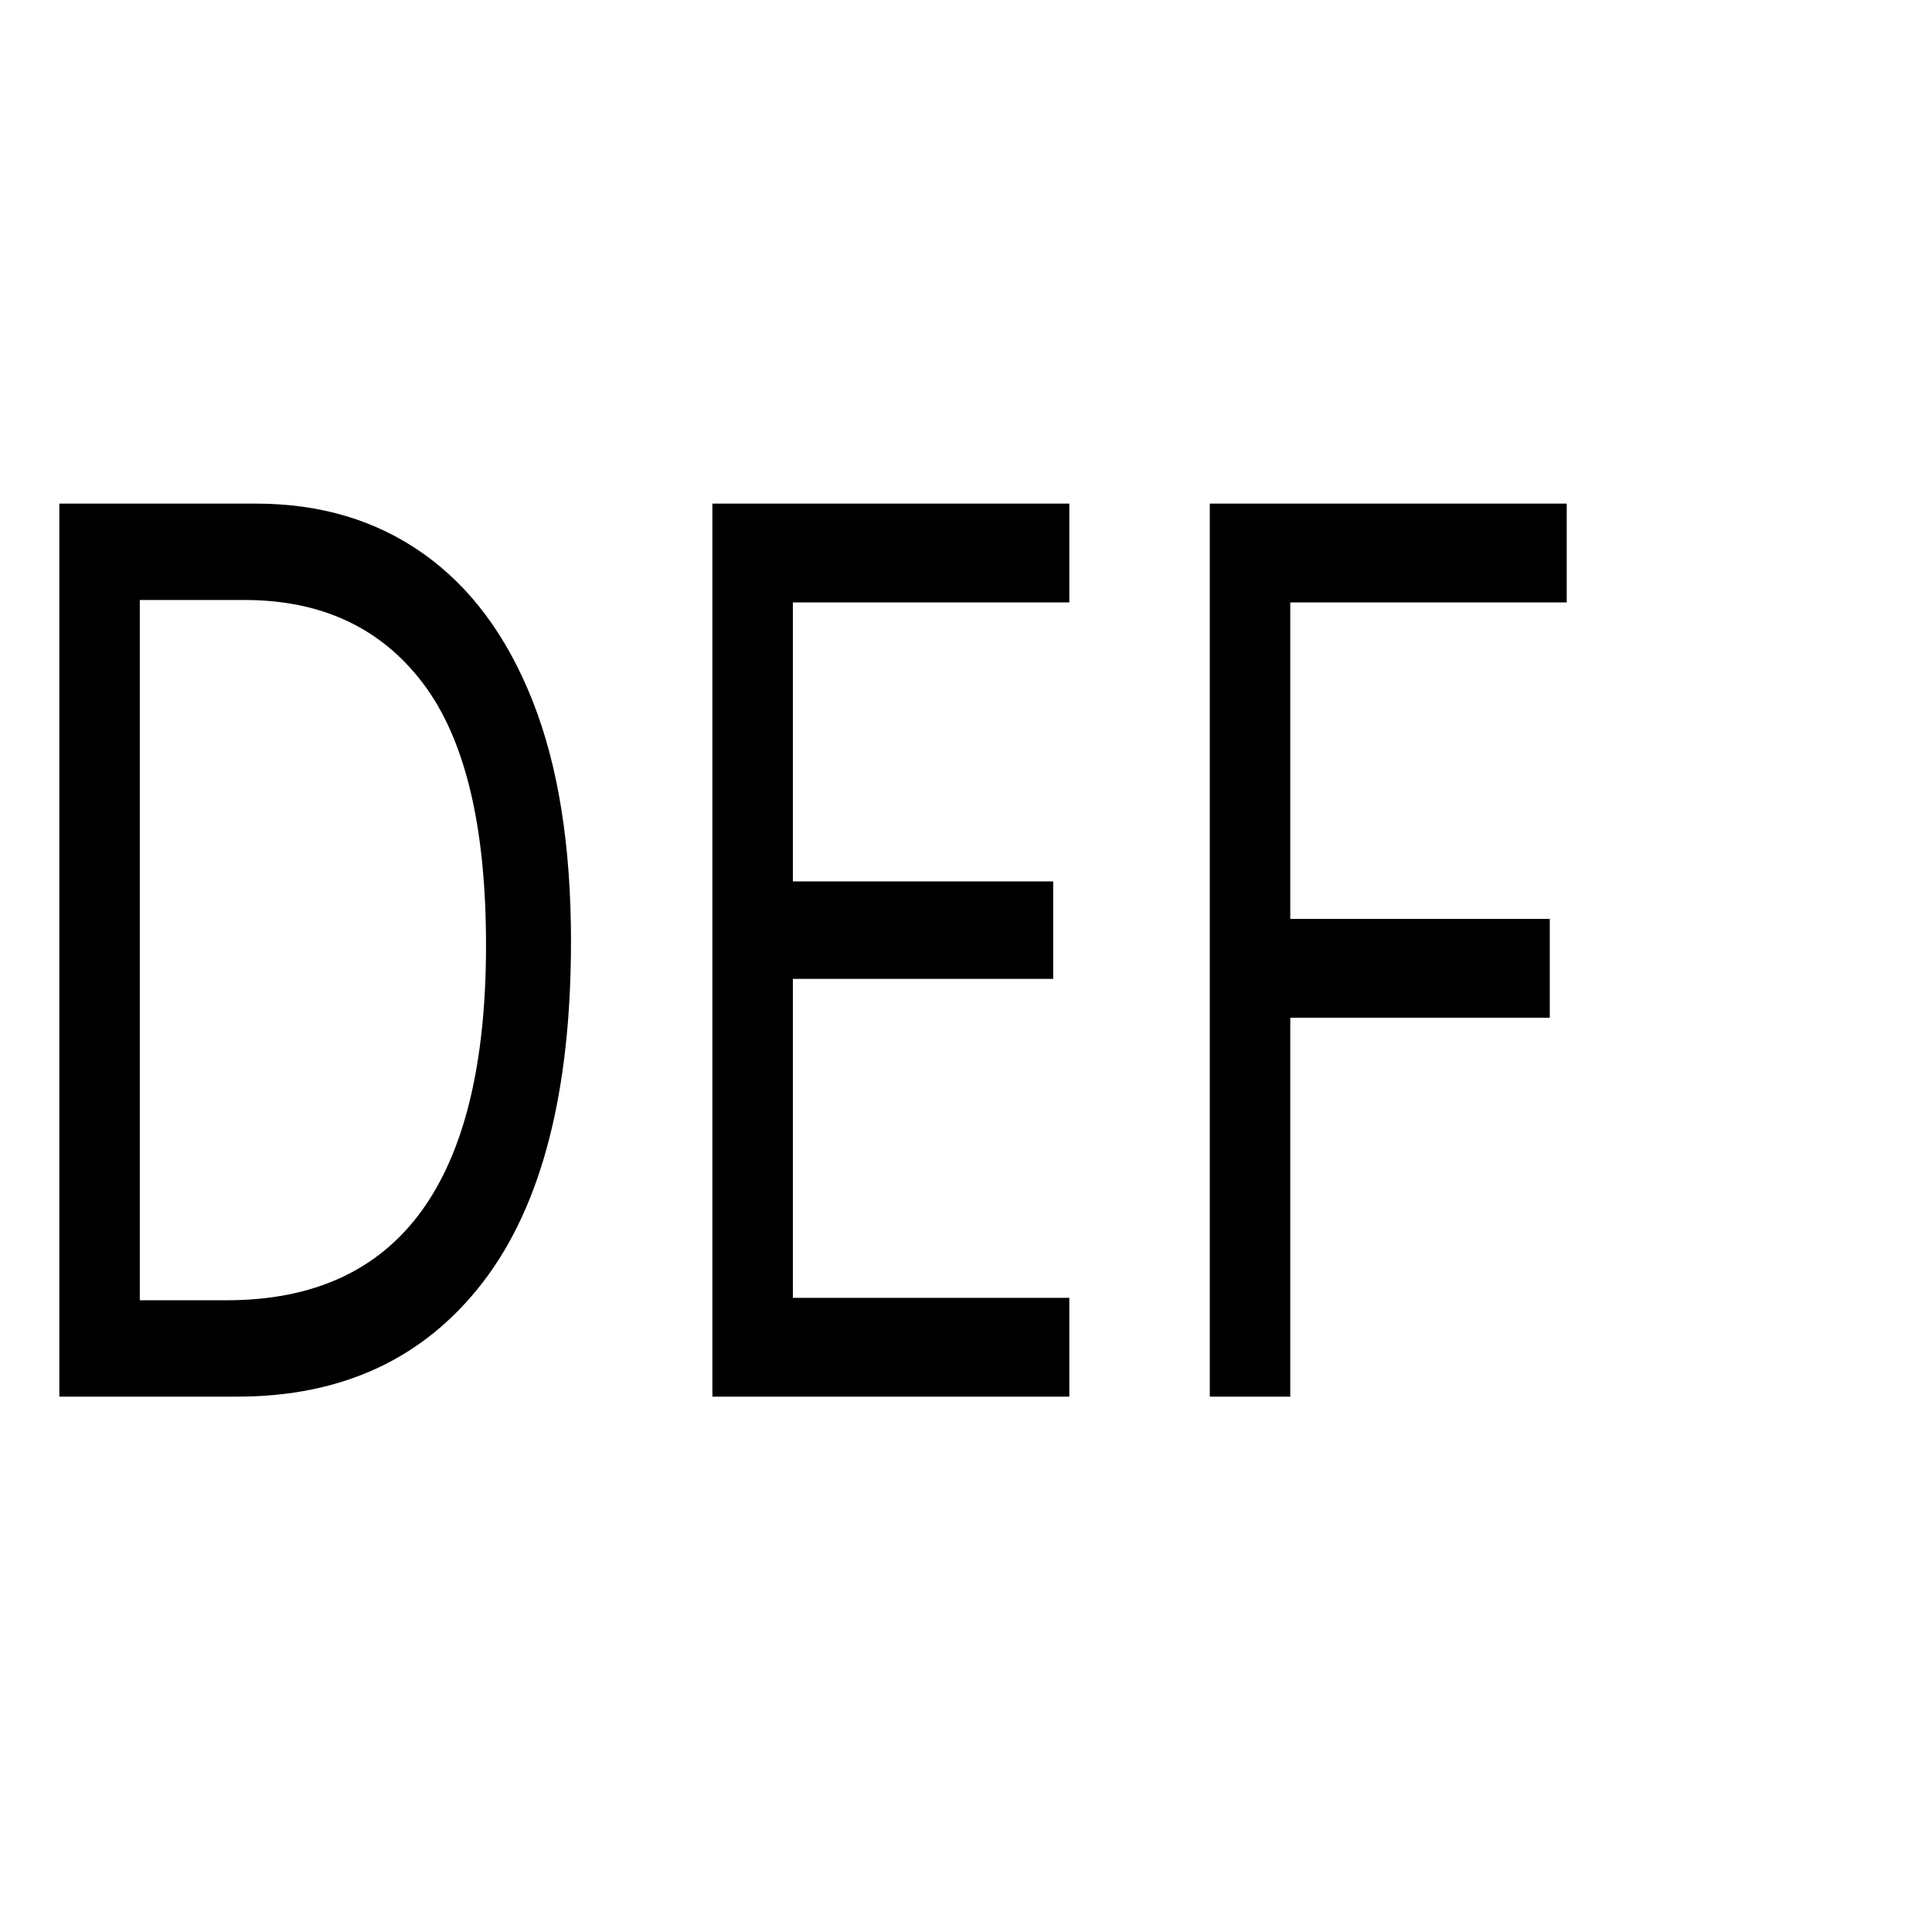
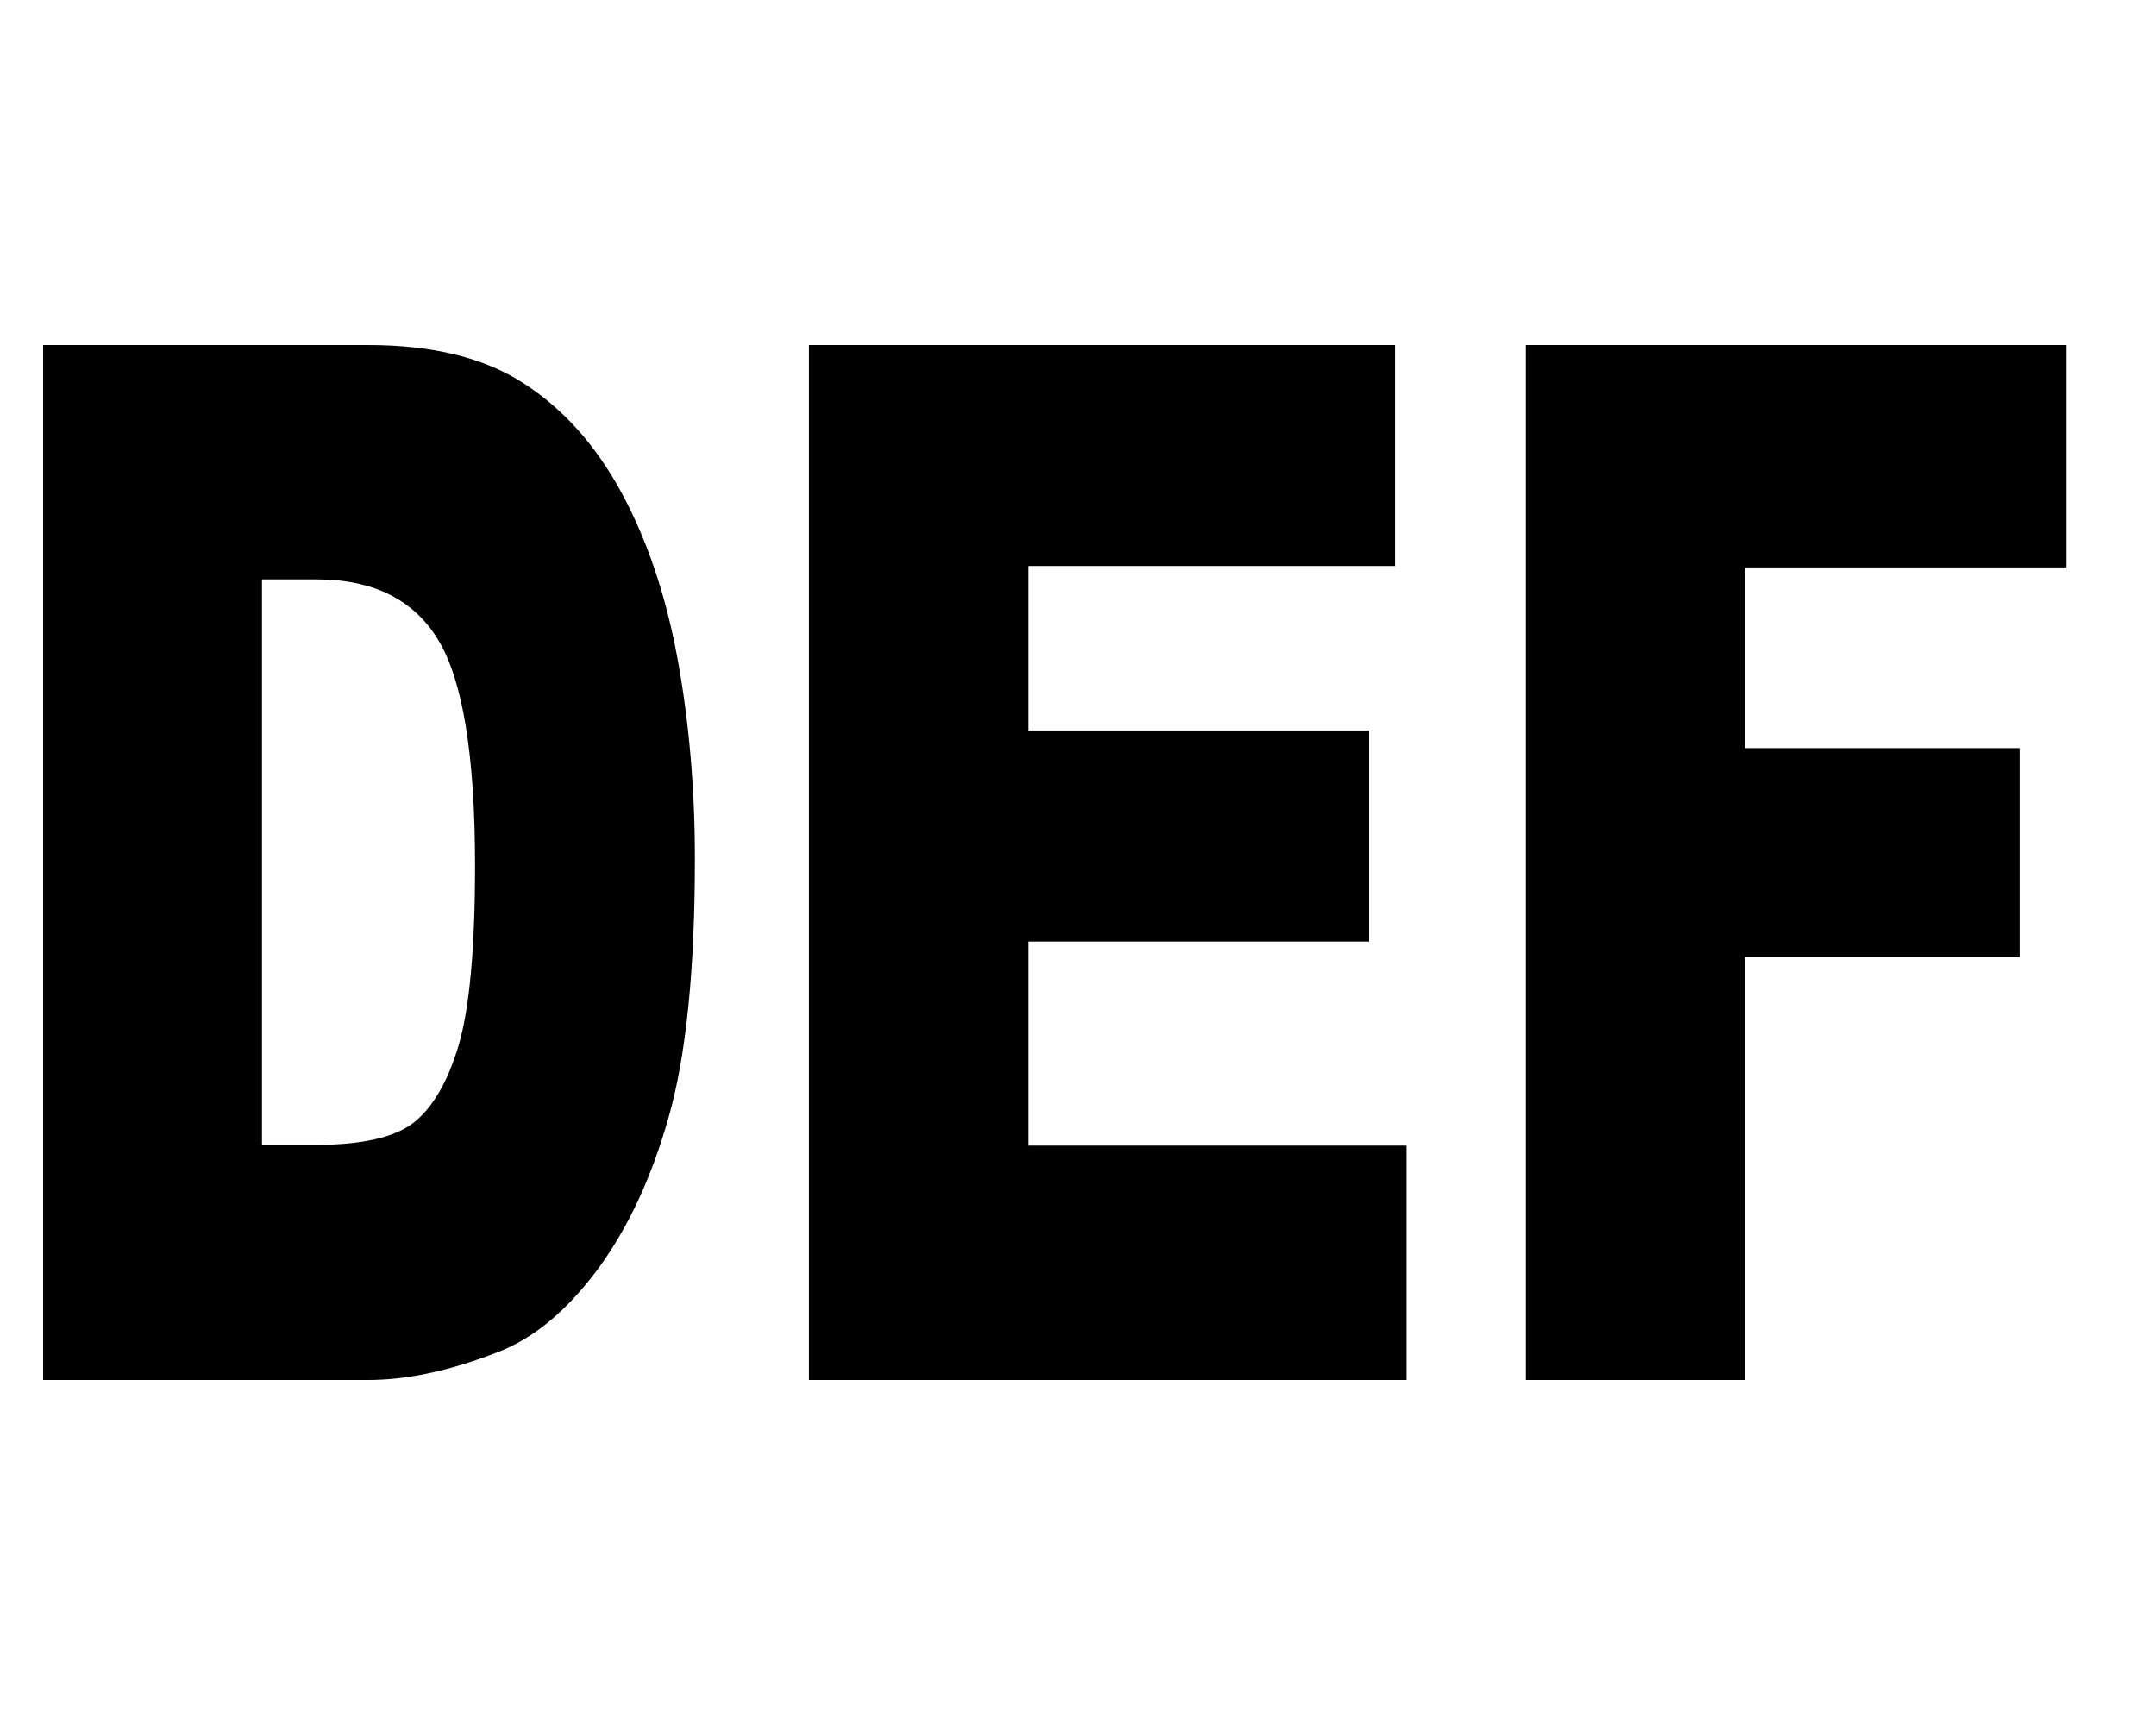
- <svg xmlns="http://www.w3.org/2000/svg" version="1.1" id="Layer_1" x="0px" y="0px" viewBox="0 0 250 250" style="enable-background:new 0 0 250 250;" xml:space="preserve">
+ <svg xmlns="http://www.w3.org/2000/svg" version="1.1" id="Layer_1" x="0px" y="0px" viewBox="0 0 250 200" xml:space="preserve" width="250" height="200">
  <defs id="defs9" />
  <style type="text/css" id="style3">
	.st0{font-family:"Arial Black", "Arial Bold", Gadget, sans-serif;}
- 	.st1{font-size:125px;}
+ 	.st1{font-size:75px;}
</style>
-   <text class="st0 st1" id="text5" x="-4.205" y="152.853" style="font-size:136.87px;font-family:'Arial Black', 'Arial Bold', Gadget, sans-serif" transform="scale(0.8457751,1.182348)">DEF</text>
+   <g transform="scale(0.827289,1.208767)" style="font-size:138.687px;font-family:'Arial Black', 'Arial Bold', Gadget, sans-serif" id="text5">
+     <path d="m 6.044,33.092 45.574,0 q 13.476,0 21.737,3.657 8.329,3.657 13.747,10.496 5.417,6.84 7.855,15.914 2.438,9.074 2.438,19.232 0,15.914 -3.657,24.717 -3.589,8.736 -10.022,14.695 -6.433,5.891 -13.814,7.855 -10.09,2.709 -18.284,2.709 l -45.574,0 0,-99.275 z m 30.676,22.482 0,54.242 7.517,0 q 9.616,0 13.679,-2.099 4.063,-2.167 6.365,-7.449 2.302,-5.35 2.302,-17.268 0,-15.778 -5.147,-21.602 -5.147,-5.824 -17.065,-5.824 l -7.652,0 z" style="font-size:138.687px;font-family:'Arial Black', 'Arial Bold', Gadget, sans-serif" id="path4929" />
+     <path d="m 113.377,33.092 82.21,0 0,21.196 -51.466,0 0,15.778 47.741,0 0,20.248 -47.741,0 0,19.571 52.956,0 0,22.482 -83.7,0 0,-99.275 z" style="font-size:138.687px;font-family:'Arial Black', 'Arial Bold', Gadget, sans-serif" id="path4931" />
+     <path d="m 213.803,33.092 75.844,0 0,21.331 -45.033,0 0,17.336 38.464,0 0,20.045 -38.464,0 0,40.563 -30.812,0 0,-99.275 z" style="font-size:138.687px;font-family:'Arial Black', 'Arial Bold', Gadget, sans-serif" id="path4933" />
+   </g>
</svg>
